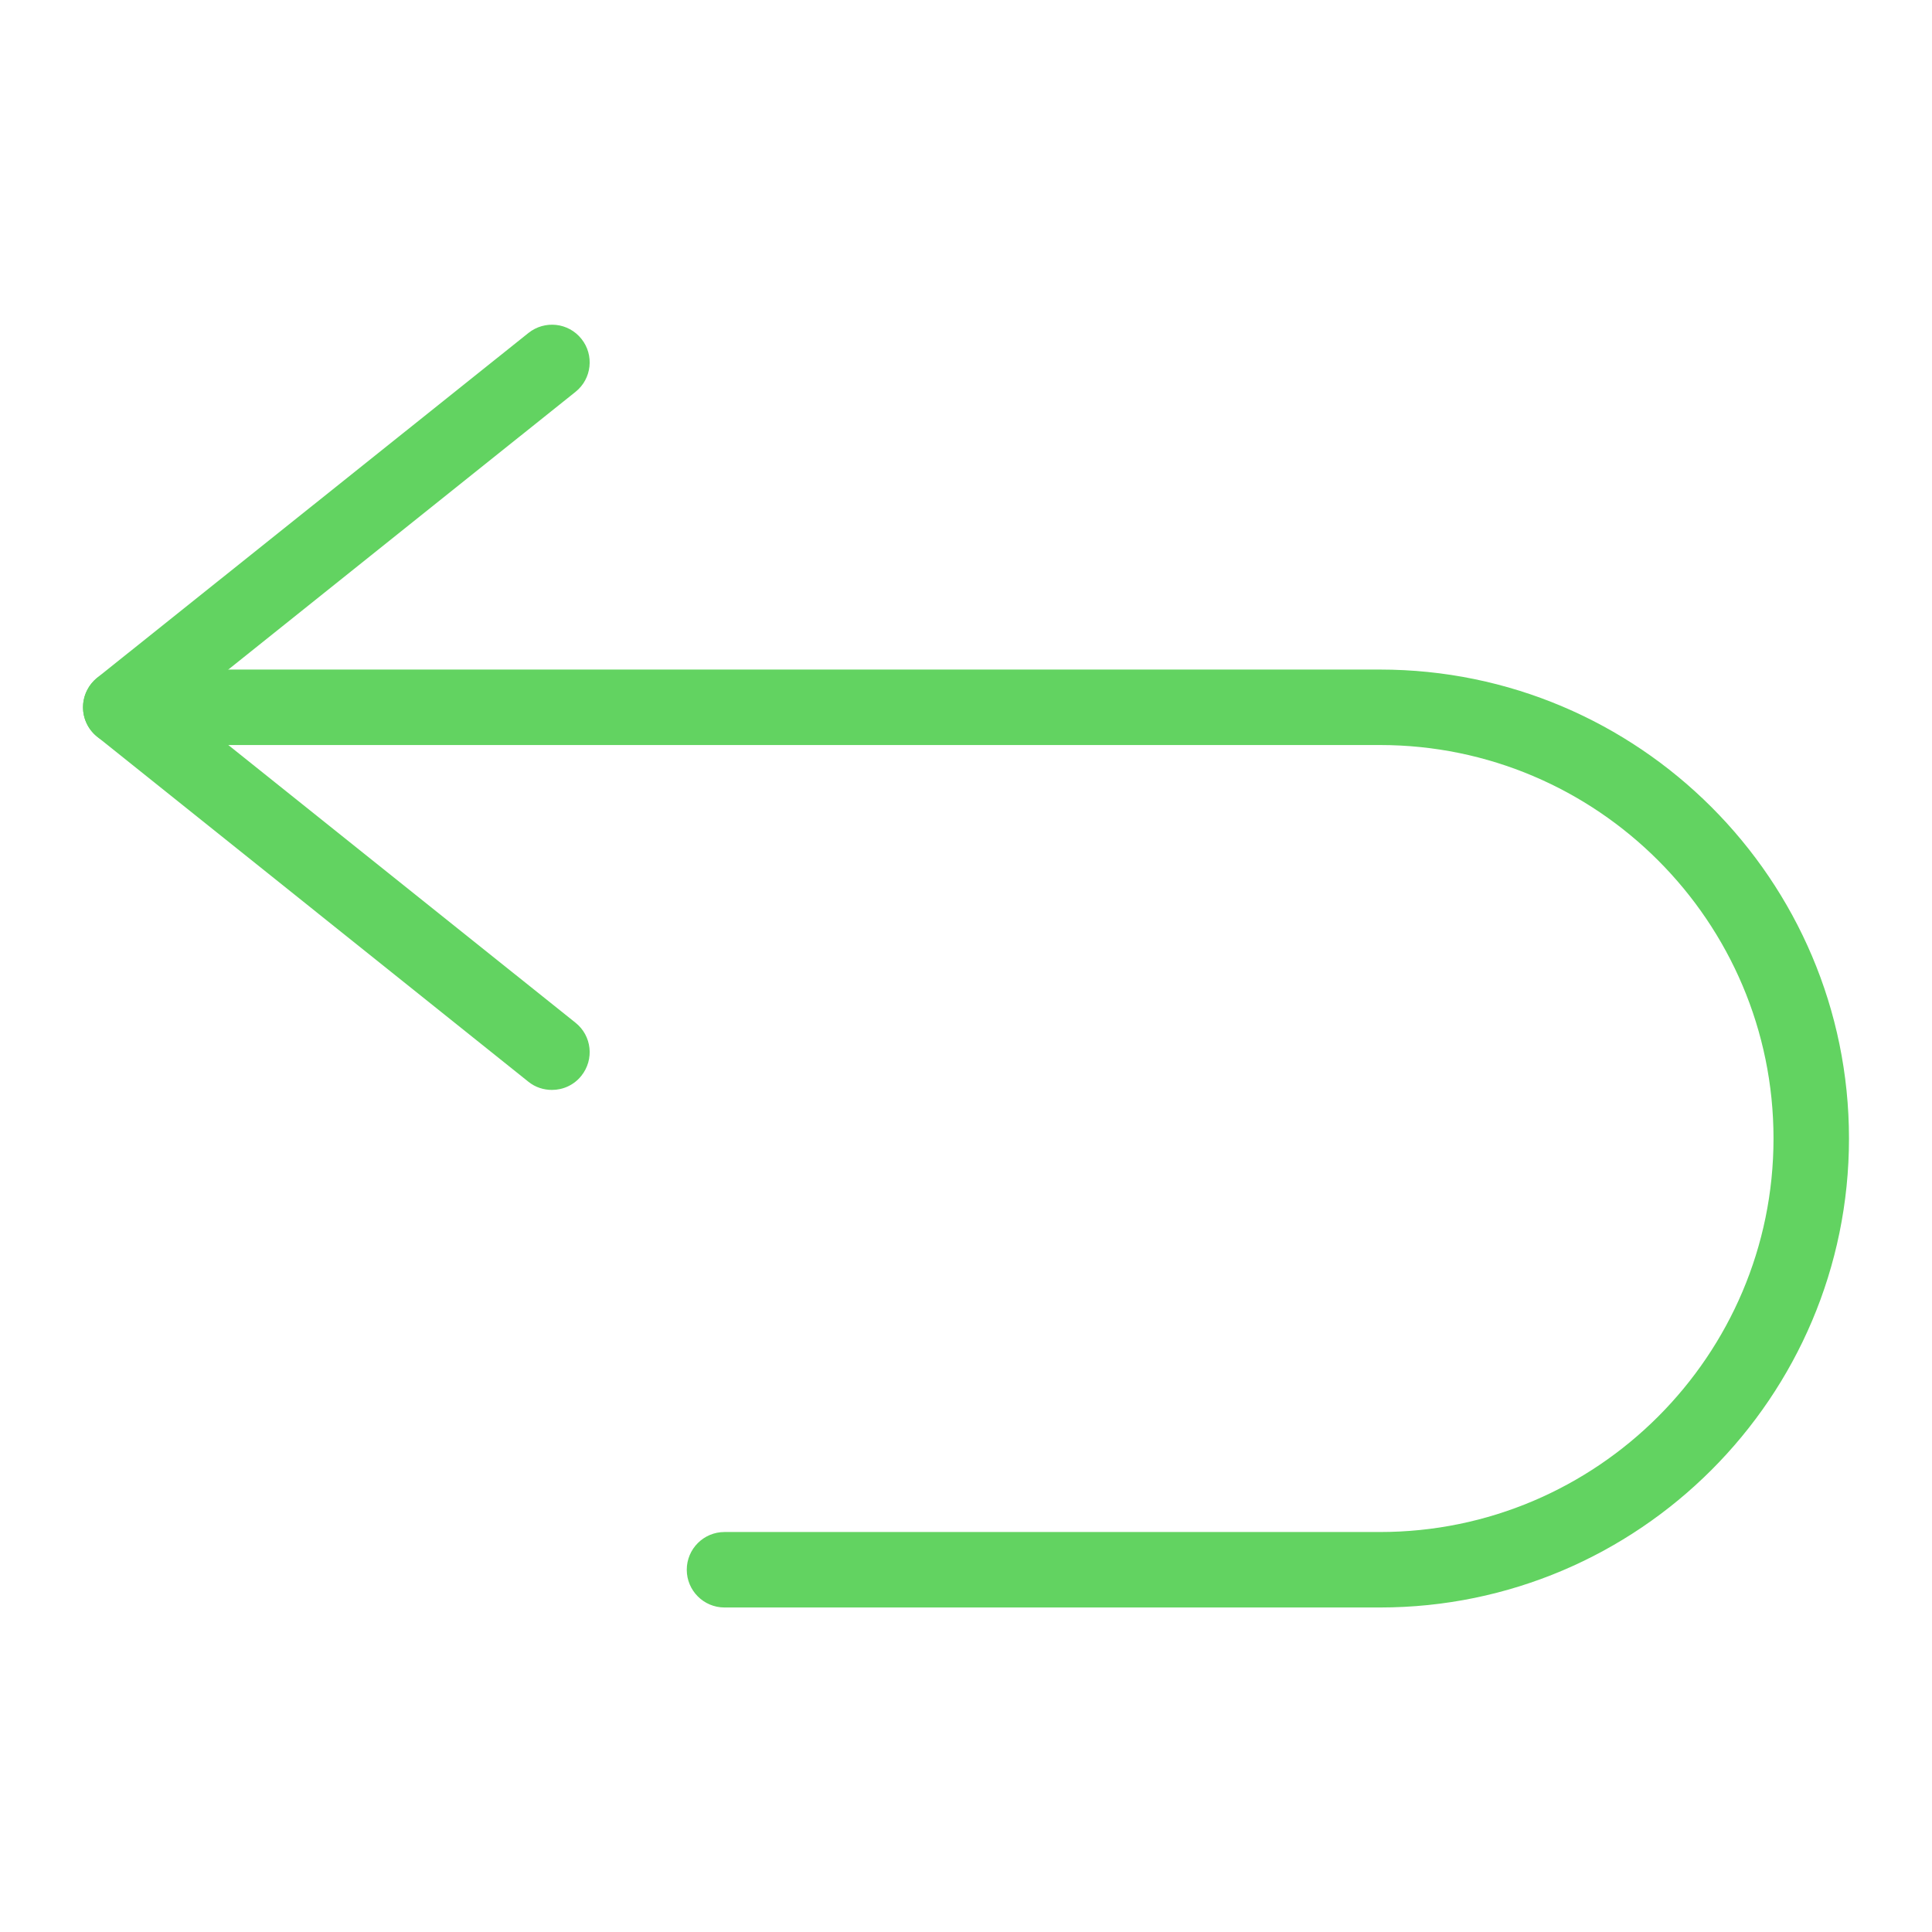
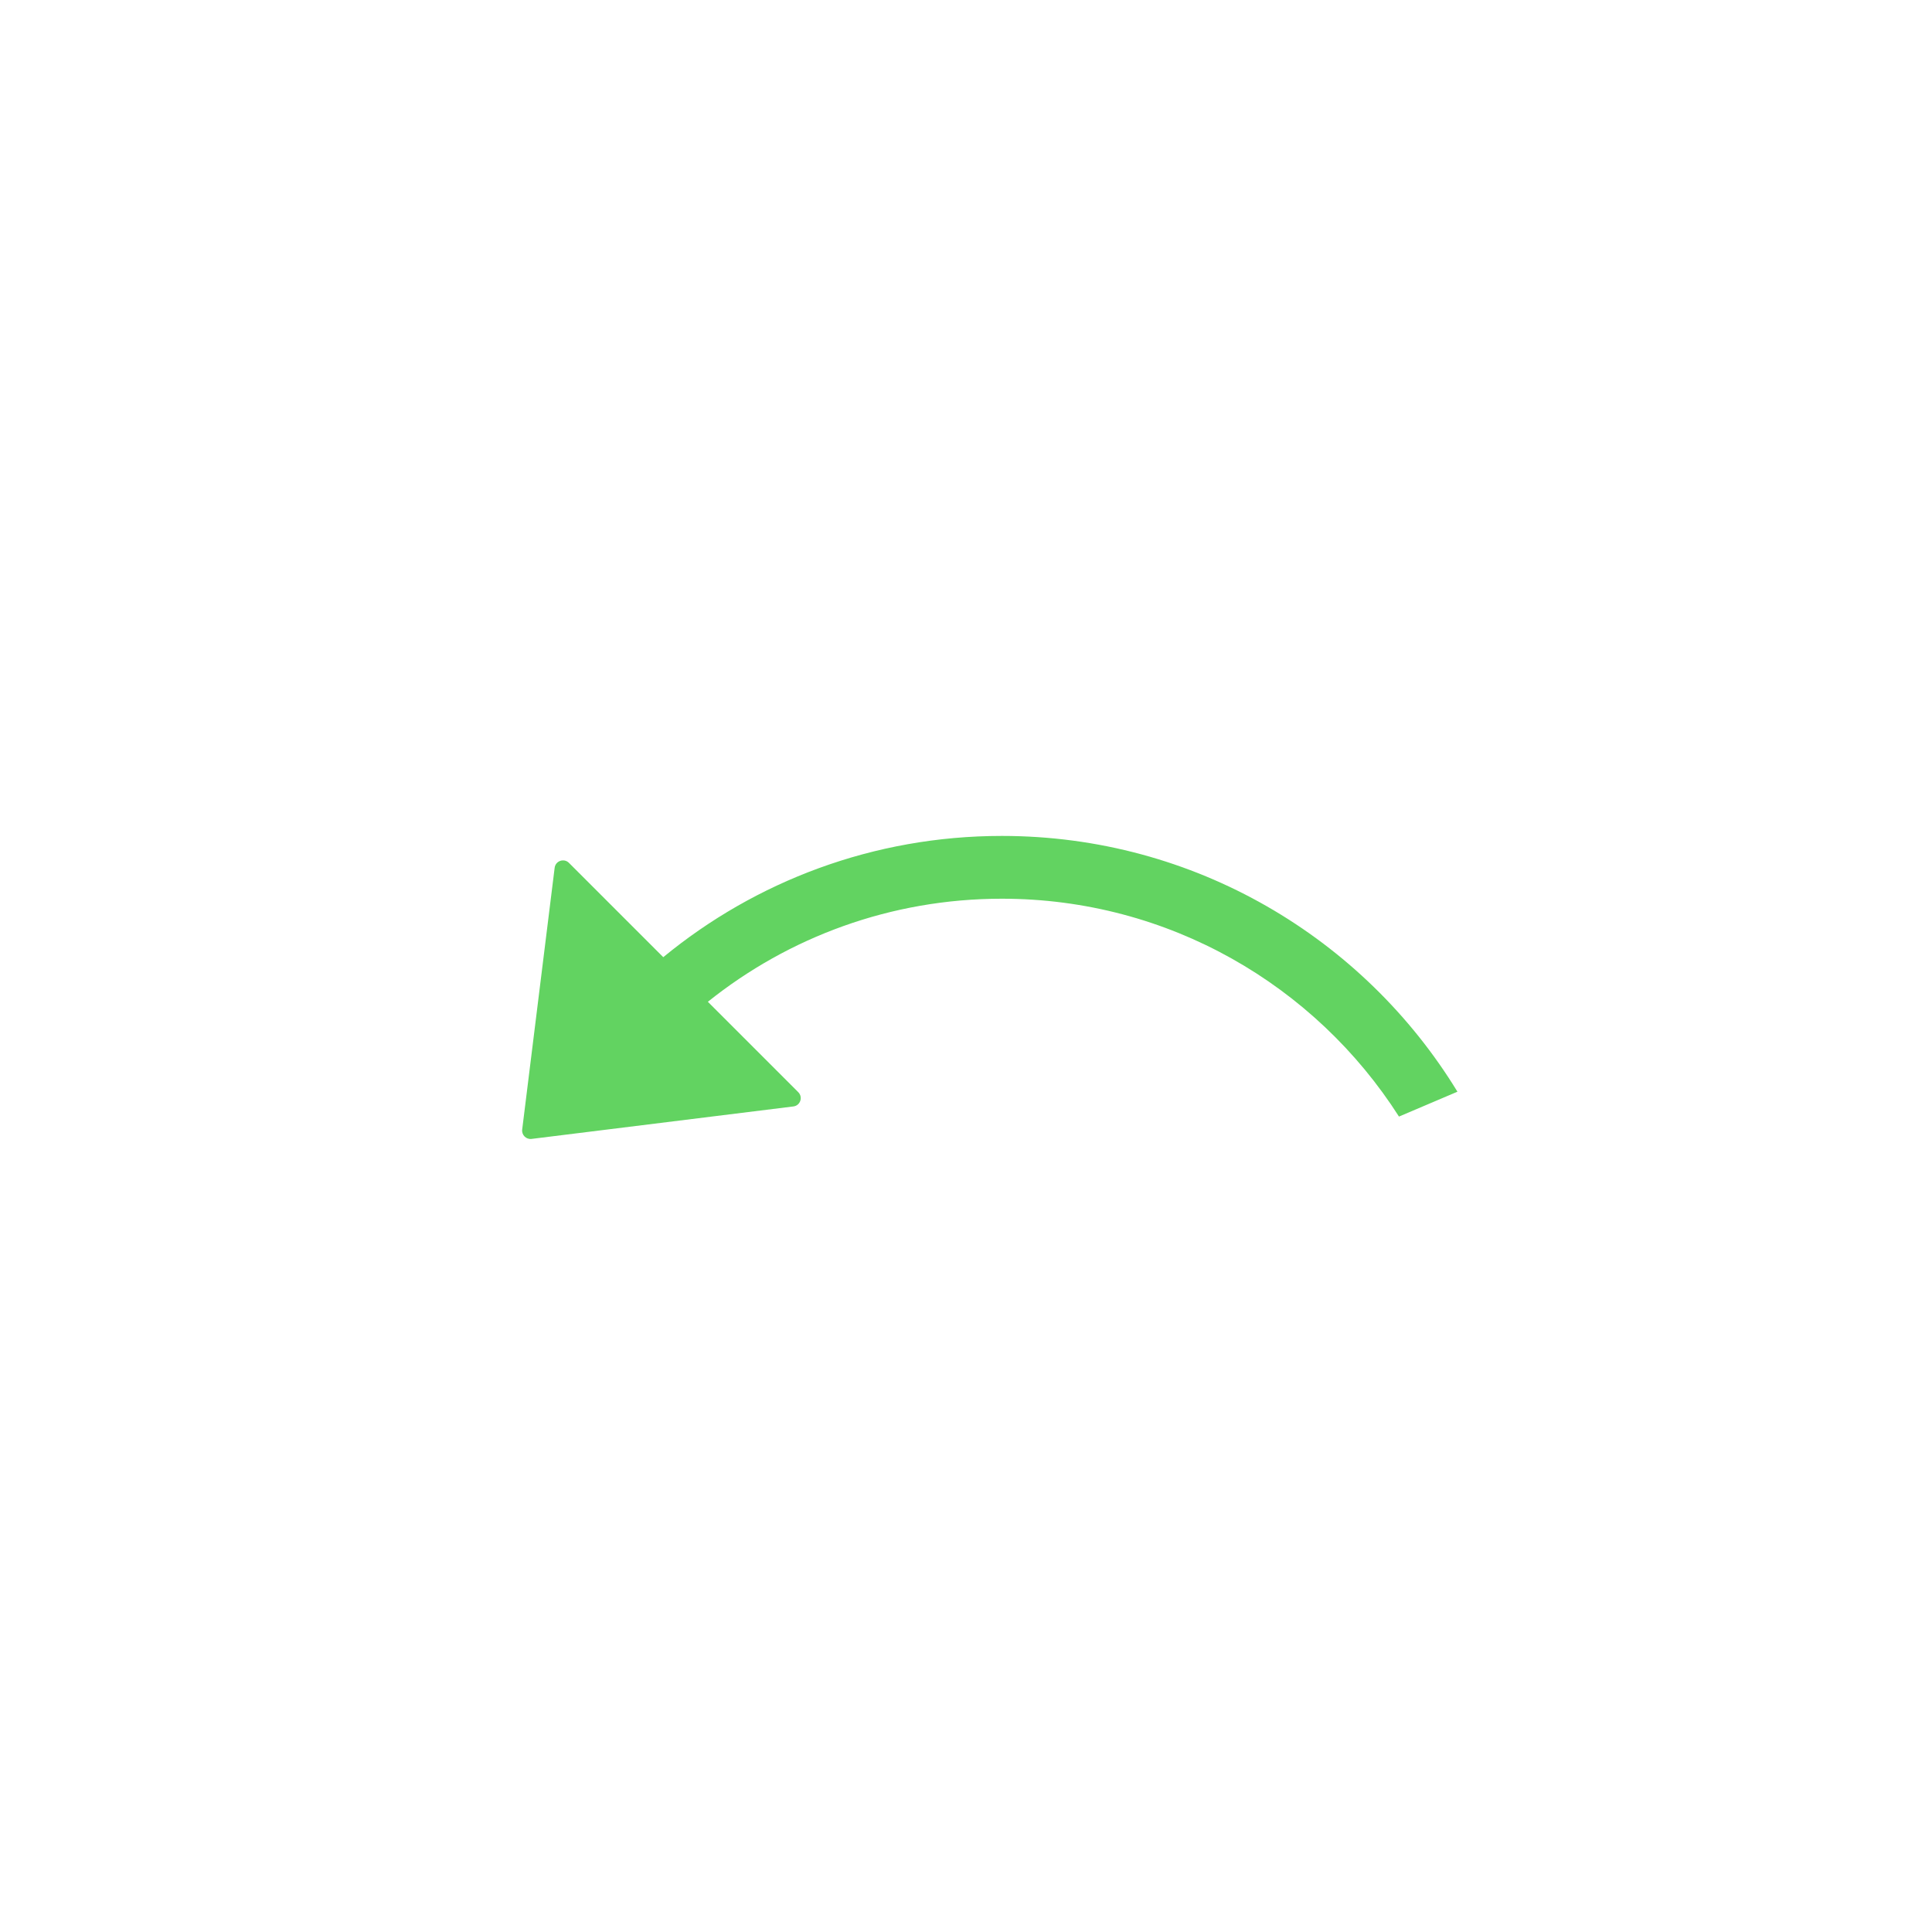
- <svg xmlns="http://www.w3.org/2000/svg" version="1.0" id="Layer_1" x="0px" y="0px" viewBox="0 0 128 128" enable-background="new 0 0 128 128" xml:space="preserve">
-   <g id="redo">
-     <g>
-       <path fill="#62D361" d="M36.57,72.21c0.73,0,1.46-0.32,1.95-0.94c0.86-1.08,0.69-2.65-0.39-3.51L12,46.86l26.13-20.9    c1.08-0.86,1.25-2.44,0.39-3.51c-0.86-1.08-2.43-1.25-3.51-0.39L6.44,44.9C5.85,45.38,5.5,46.1,5.5,46.86s0.35,1.48,0.94,1.95    l28.57,22.86C35.47,72.04,36.02,72.21,36.57,72.21z" />
-     </g>
-     <g>
-       <path fill="#62D361" d="M48,106.5h43.43c17.13,0,31.07-13.94,31.07-31.07s-13.94-31.07-31.07-31.07H8c-1.38,0-2.5,1.12-2.5,2.5    s1.12,2.5,2.5,2.5h83.43c14.38,0,26.07,11.7,26.07,26.07s-11.7,26.07-26.07,26.07H48c-1.38,0-2.5,1.12-2.5,2.5    S46.62,106.5,48,106.5z" />
-     </g>
-   </g>
+ <svg xmlns="http://www.w3.org/2000/svg" width="46" height="46" viewBox="0 0 46 46" fill="none">
+   <path fill-rule="evenodd" clip-rule="evenodd" d="M12.433 26.894C12.417 27.023 12.527 27.133 12.656 27.117L18.89 26.344C19.055 26.324 19.124 26.122 19.006 26.004L16.854 23.852C18.772 22.316 21.206 21.398 23.855 21.398C27.828 21.398 31.319 23.466 33.309 26.585L34.701 25.993C32.47 22.341 28.447 19.903 23.855 19.903C20.793 19.903 17.985 20.986 15.792 22.79L13.546 20.544C13.429 20.427 13.227 20.496 13.206 20.661L12.433 26.894Z" fill="#62D361" />
</svg>
